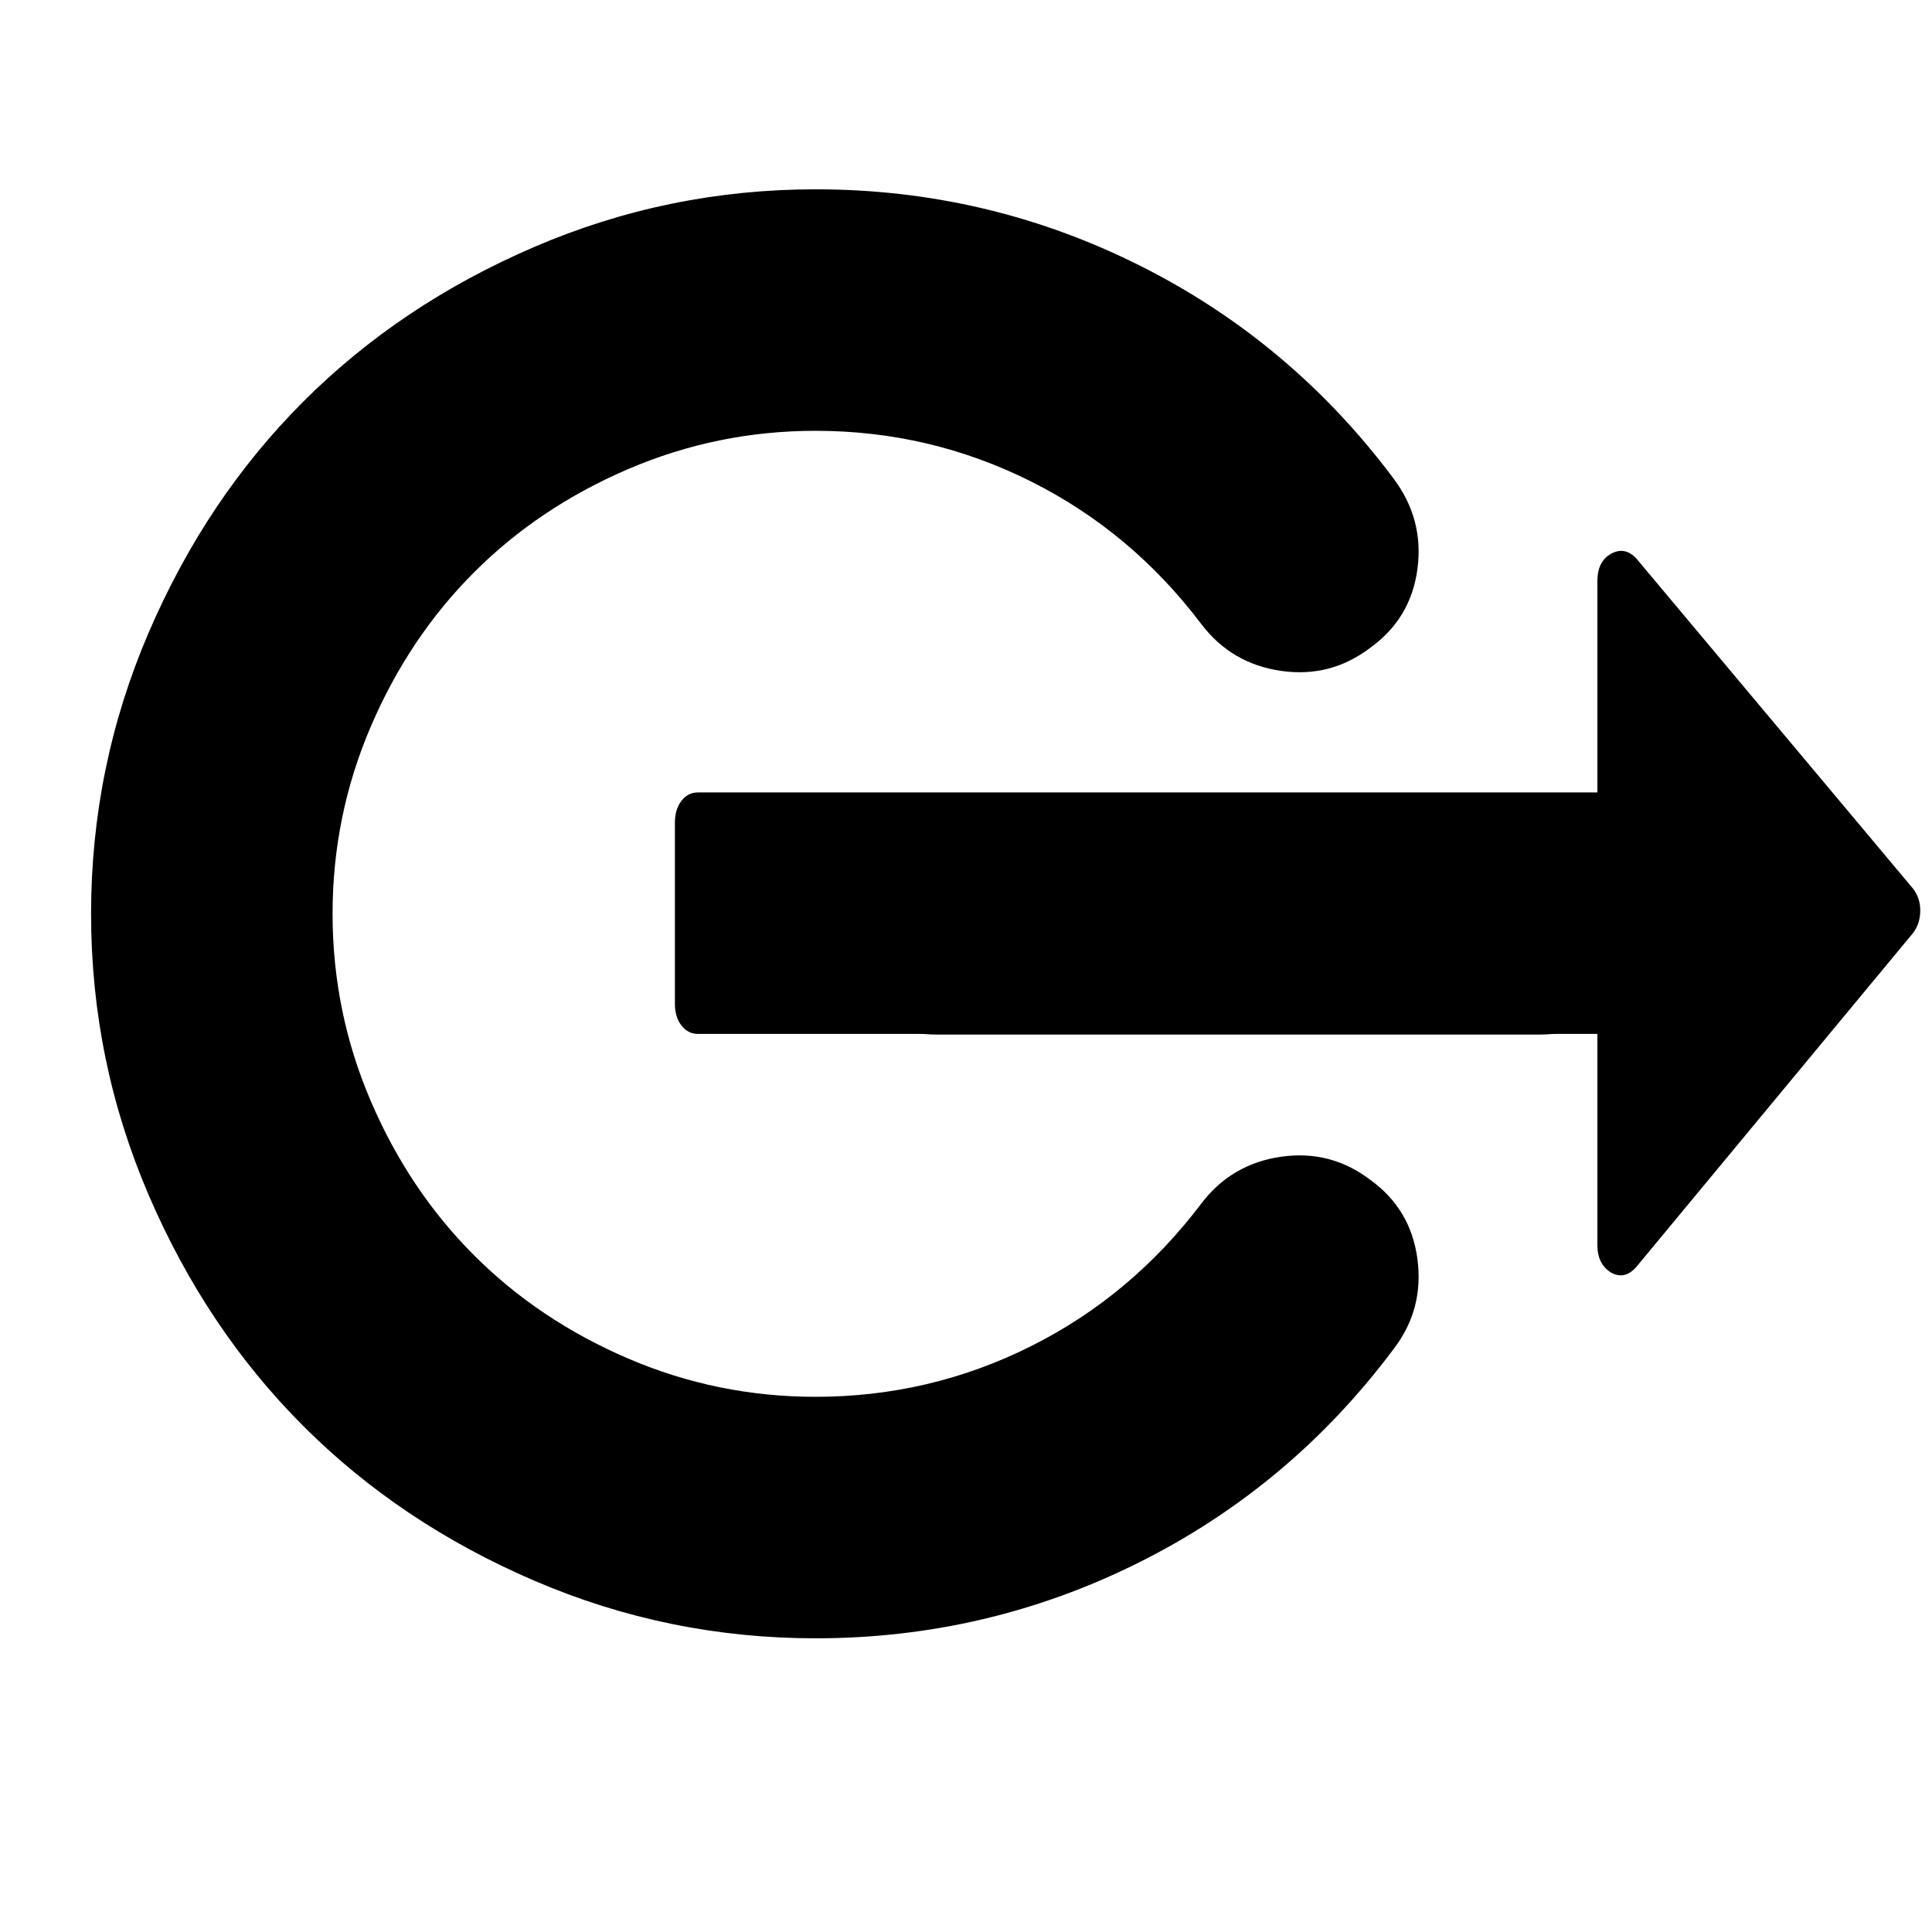
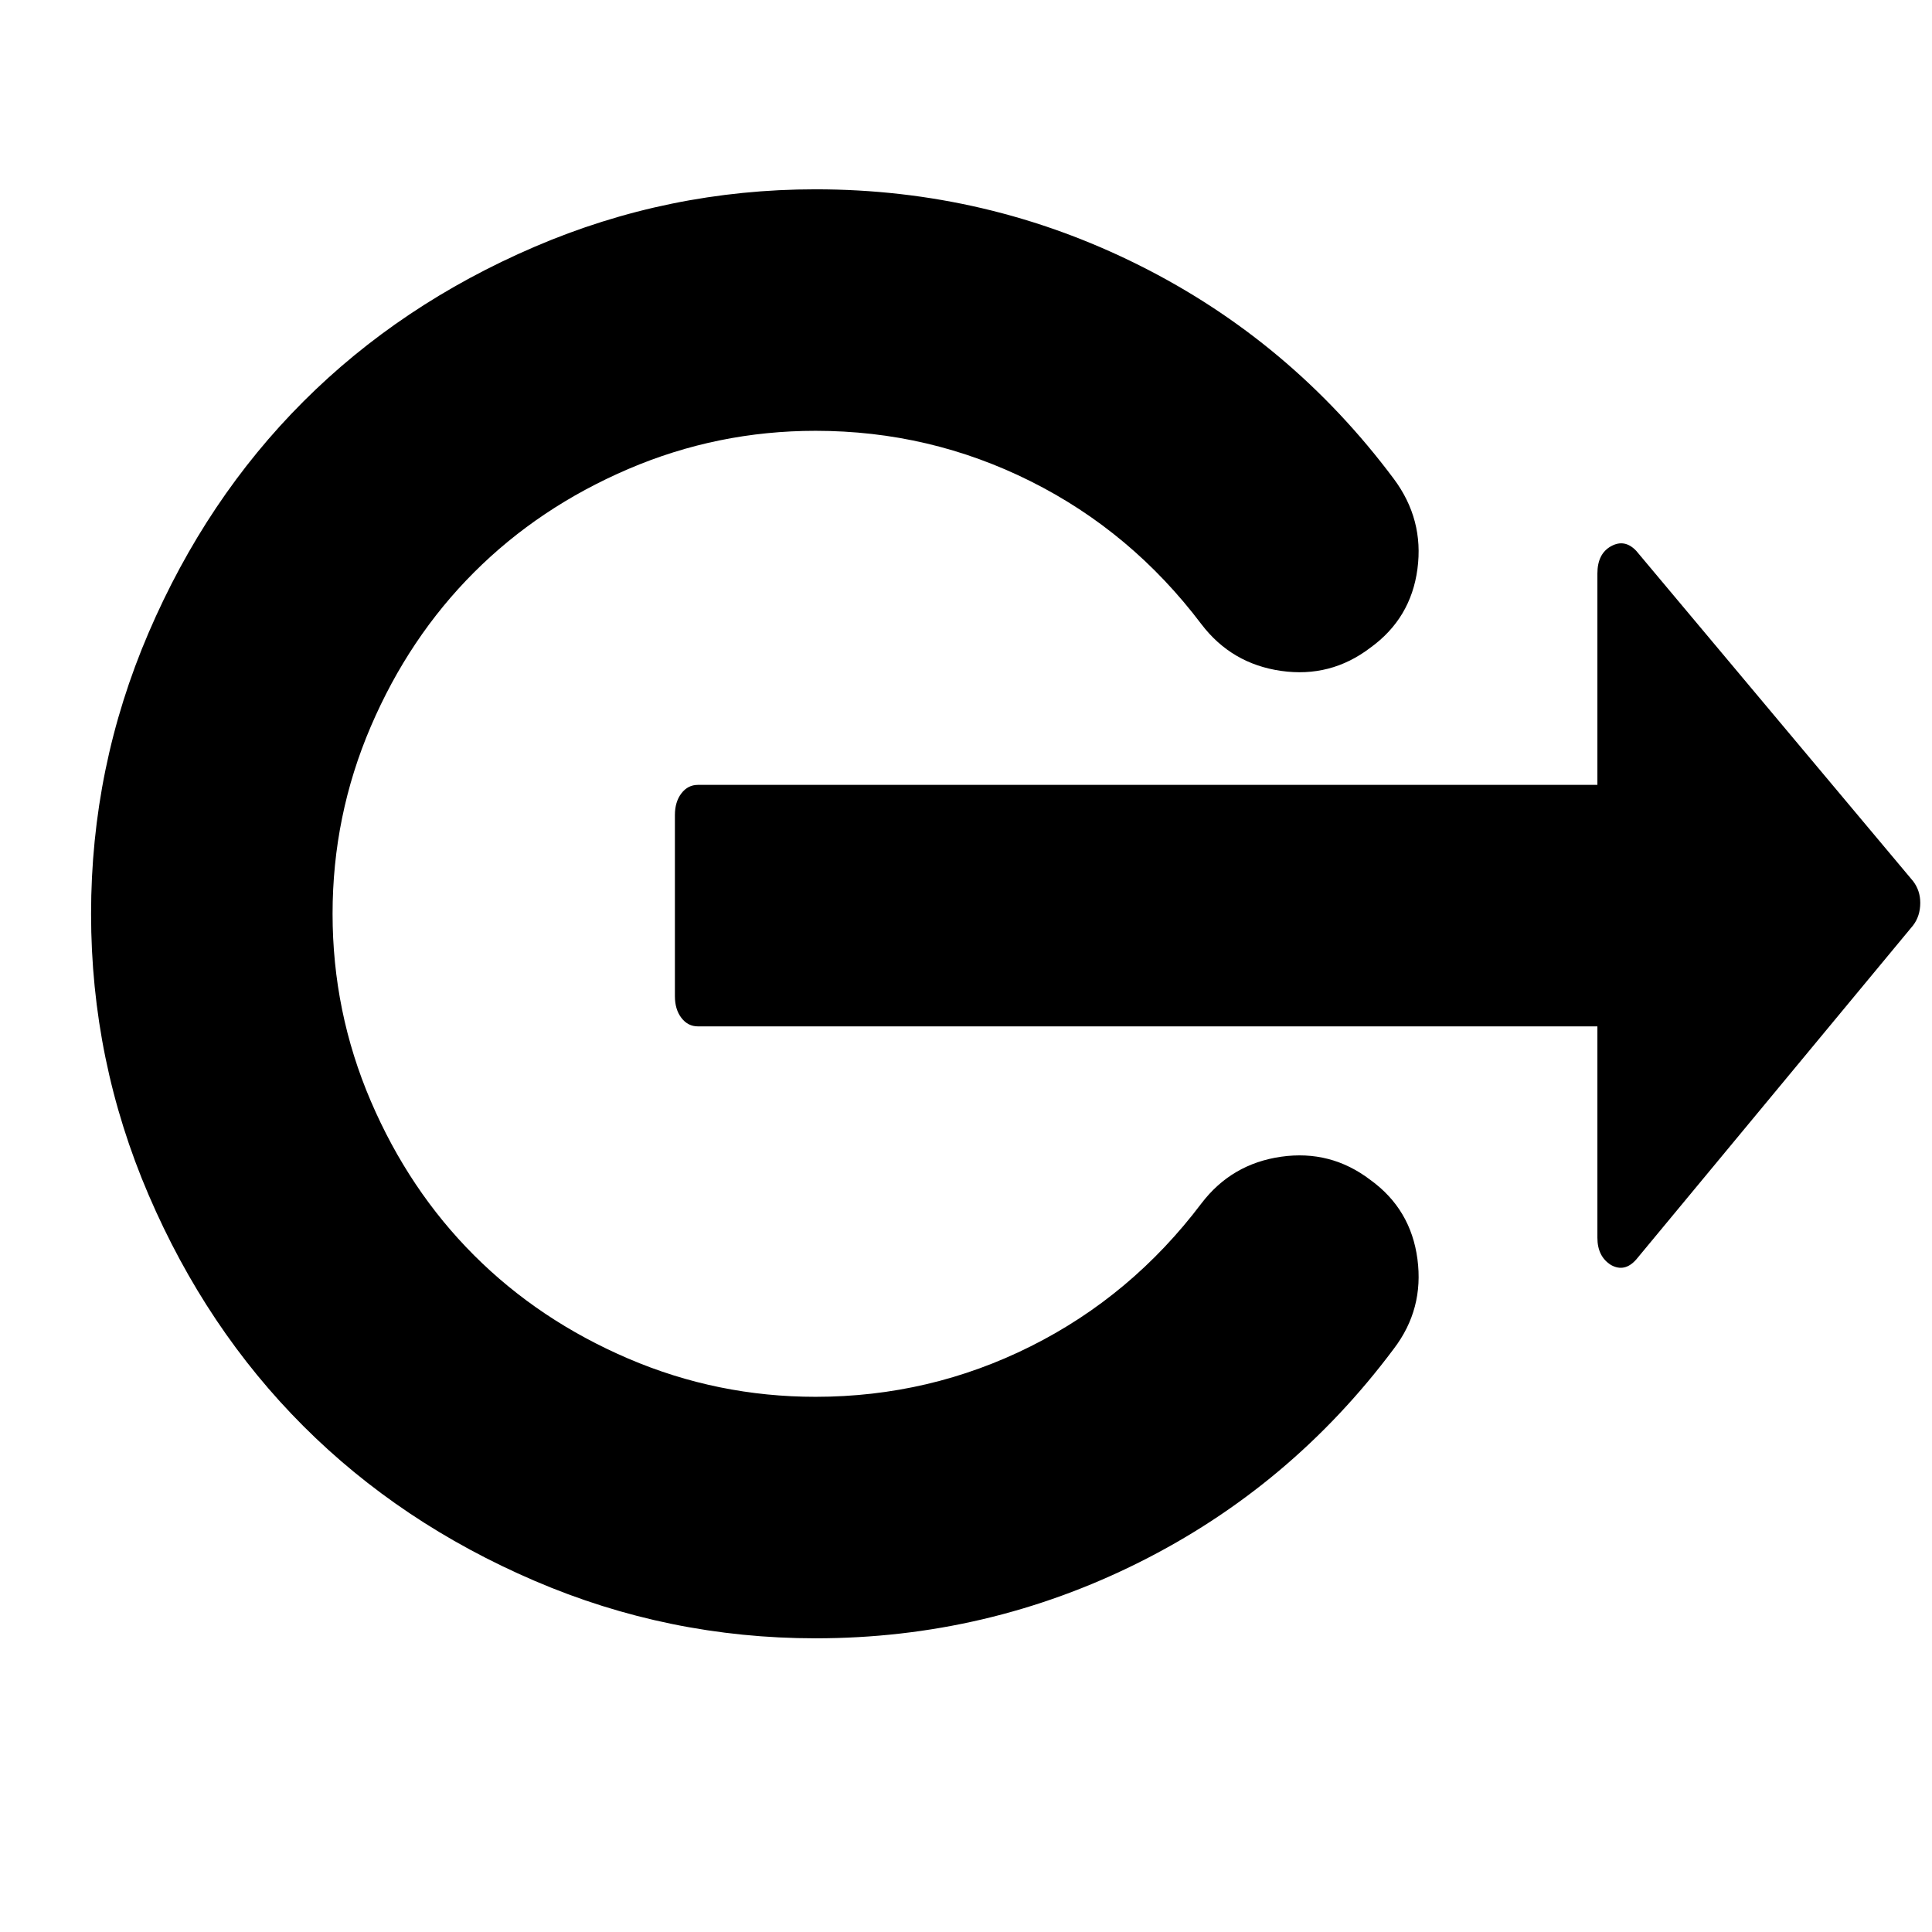
<svg xmlns="http://www.w3.org/2000/svg" width="2048" height="2048" viewBox="-256 -384 2048 2048" id="svg2" version="1.1">
  <defs id="defs10" />
  <g transform="matrix(0,1,1,0,-31.45763,-183.322)" id="g4">
-     <path d="M 1536,640 Q 1536,484 1475,342 1414,200 1311,97 1208,-6 1066,-67 924,-128 768,-128 612,-128 470,-67 328,-6 225,97 122,200 61,342 0,484 0,640 0,822 80.5,983 161,1144 307,1253 q 43,32 95.5,25 52.5,-7 83.5,-50 32,-42 24.5,-94.5 Q 503,1081 461,1049 363,975 309.5,868 256,761 256,640 256,536 296.5,441.5 337,347 406,278 475,209 569.5,168.5 664,128 768,128 872,128 966.5,168.5 1061,209 1130,278 q 69,69 109.5,163.5 40.5,94.5 40.5,198.5 0,121 -53.5,228 -53.5,107 -151.5,181 -42,32 -49.5,84.5 -7.5,52.5 24.5,94.5 31,43 84,50 53,7 95,-25 146,-109 226.5,-270 Q 1536,822 1536,640 z M 896,1408 V 768 q 0,-52 -38,-90 -38,-38 -90,-38 -52,0 -90,38 -38,38 -38,90 v 640 q 0,52 38,90 38,38 90,38 52,0 90,-38 38,-38 38,-90 z" id="path6" style="fill:#000000" />
+     <path d="m 1536,640 c 0,-104 -20.333,-203.333 -61,-298 -40.667,-94.667 -95.333,-176.333 -164,-245 -68.667,-68.667 -150.333,-123.333 -245,-164 -94.667,-40.667 -194,-61 -298,-61 -104,0 -203.333,20.333 -298,61 C 375.333,-26.333 293.667,28.333 225,97 156.333,165.667 101.667,247.333 61,342 20.333,436.667 0,536 0,640 c 0,121.333 26.833,235.667 80.5,343 53.667,107.333 129.167,197.333 226.5,270 28.667,21.333 60.5,29.667 95.5,25 35,-4.667 62.833,-21.333 83.5,-50 21.333,-28 29.5,-59.5 24.5,-94.5 -5,-35 -21.5,-63.167 -49.5,-84.5 C 395.667,999.667 345.167,939.333 309.5,868 273.833,796.667 256,720.667 256,640 256,570.667 269.5,504.5 296.5,441.5 323.5,378.5 360,324 406,278 452,232 506.5,195.5 569.5,168.5 632.5,141.5 698.667,128 768,128 c 69.333,0 135.5,13.5 198.5,40.5 63,27 117.5,63.5 163.5,109.5 46,46 82.5,100.5 109.5,163.5 27,63 40.5,129.167 40.5,198.5 0,80.667 -17.833,156.667 -53.5,228 -35.667,71.333 -86.167,131.667 -151.5,181 -28,21.333 -44.5,49.5 -49.5,84.5 -5,35 3.167,66.5 24.5,94.5 20.667,28.667 48.667,45.333 84,50 35.333,4.667 67,-3.667 95,-25 97.333,-72.667 172.833,-162.667 226.5,-270 53.667,-107.333 80.5,-221.667 80.5,-343 z" id="path6" style="fill:#000000" />
  </g>
-   <g transform="matrix(0.7639674,0,0,-1,459.4237,1224.002)" id="g4-7">
+   <g transform="matrix(0.7639674,0,0,-1,459.4237,1216.002)" id="g4-7">
    <path style="fill:#000000" d="m 1728,643 q 0,-14 -10,-24 L 1334,265 q -16,-14 -35,-6 -19,9 -19,29 V 512 H 32 q -14,0 -23,9 -9,9 -9,23 v 192 q 0,14 9,23 9,9 23,9 h 1248 v 224 q 0,21 19,29 19,8 35,-5 l 384,-350 q 10,-10 10,-23 z" id="path6-2" />
  </g>
</svg>
